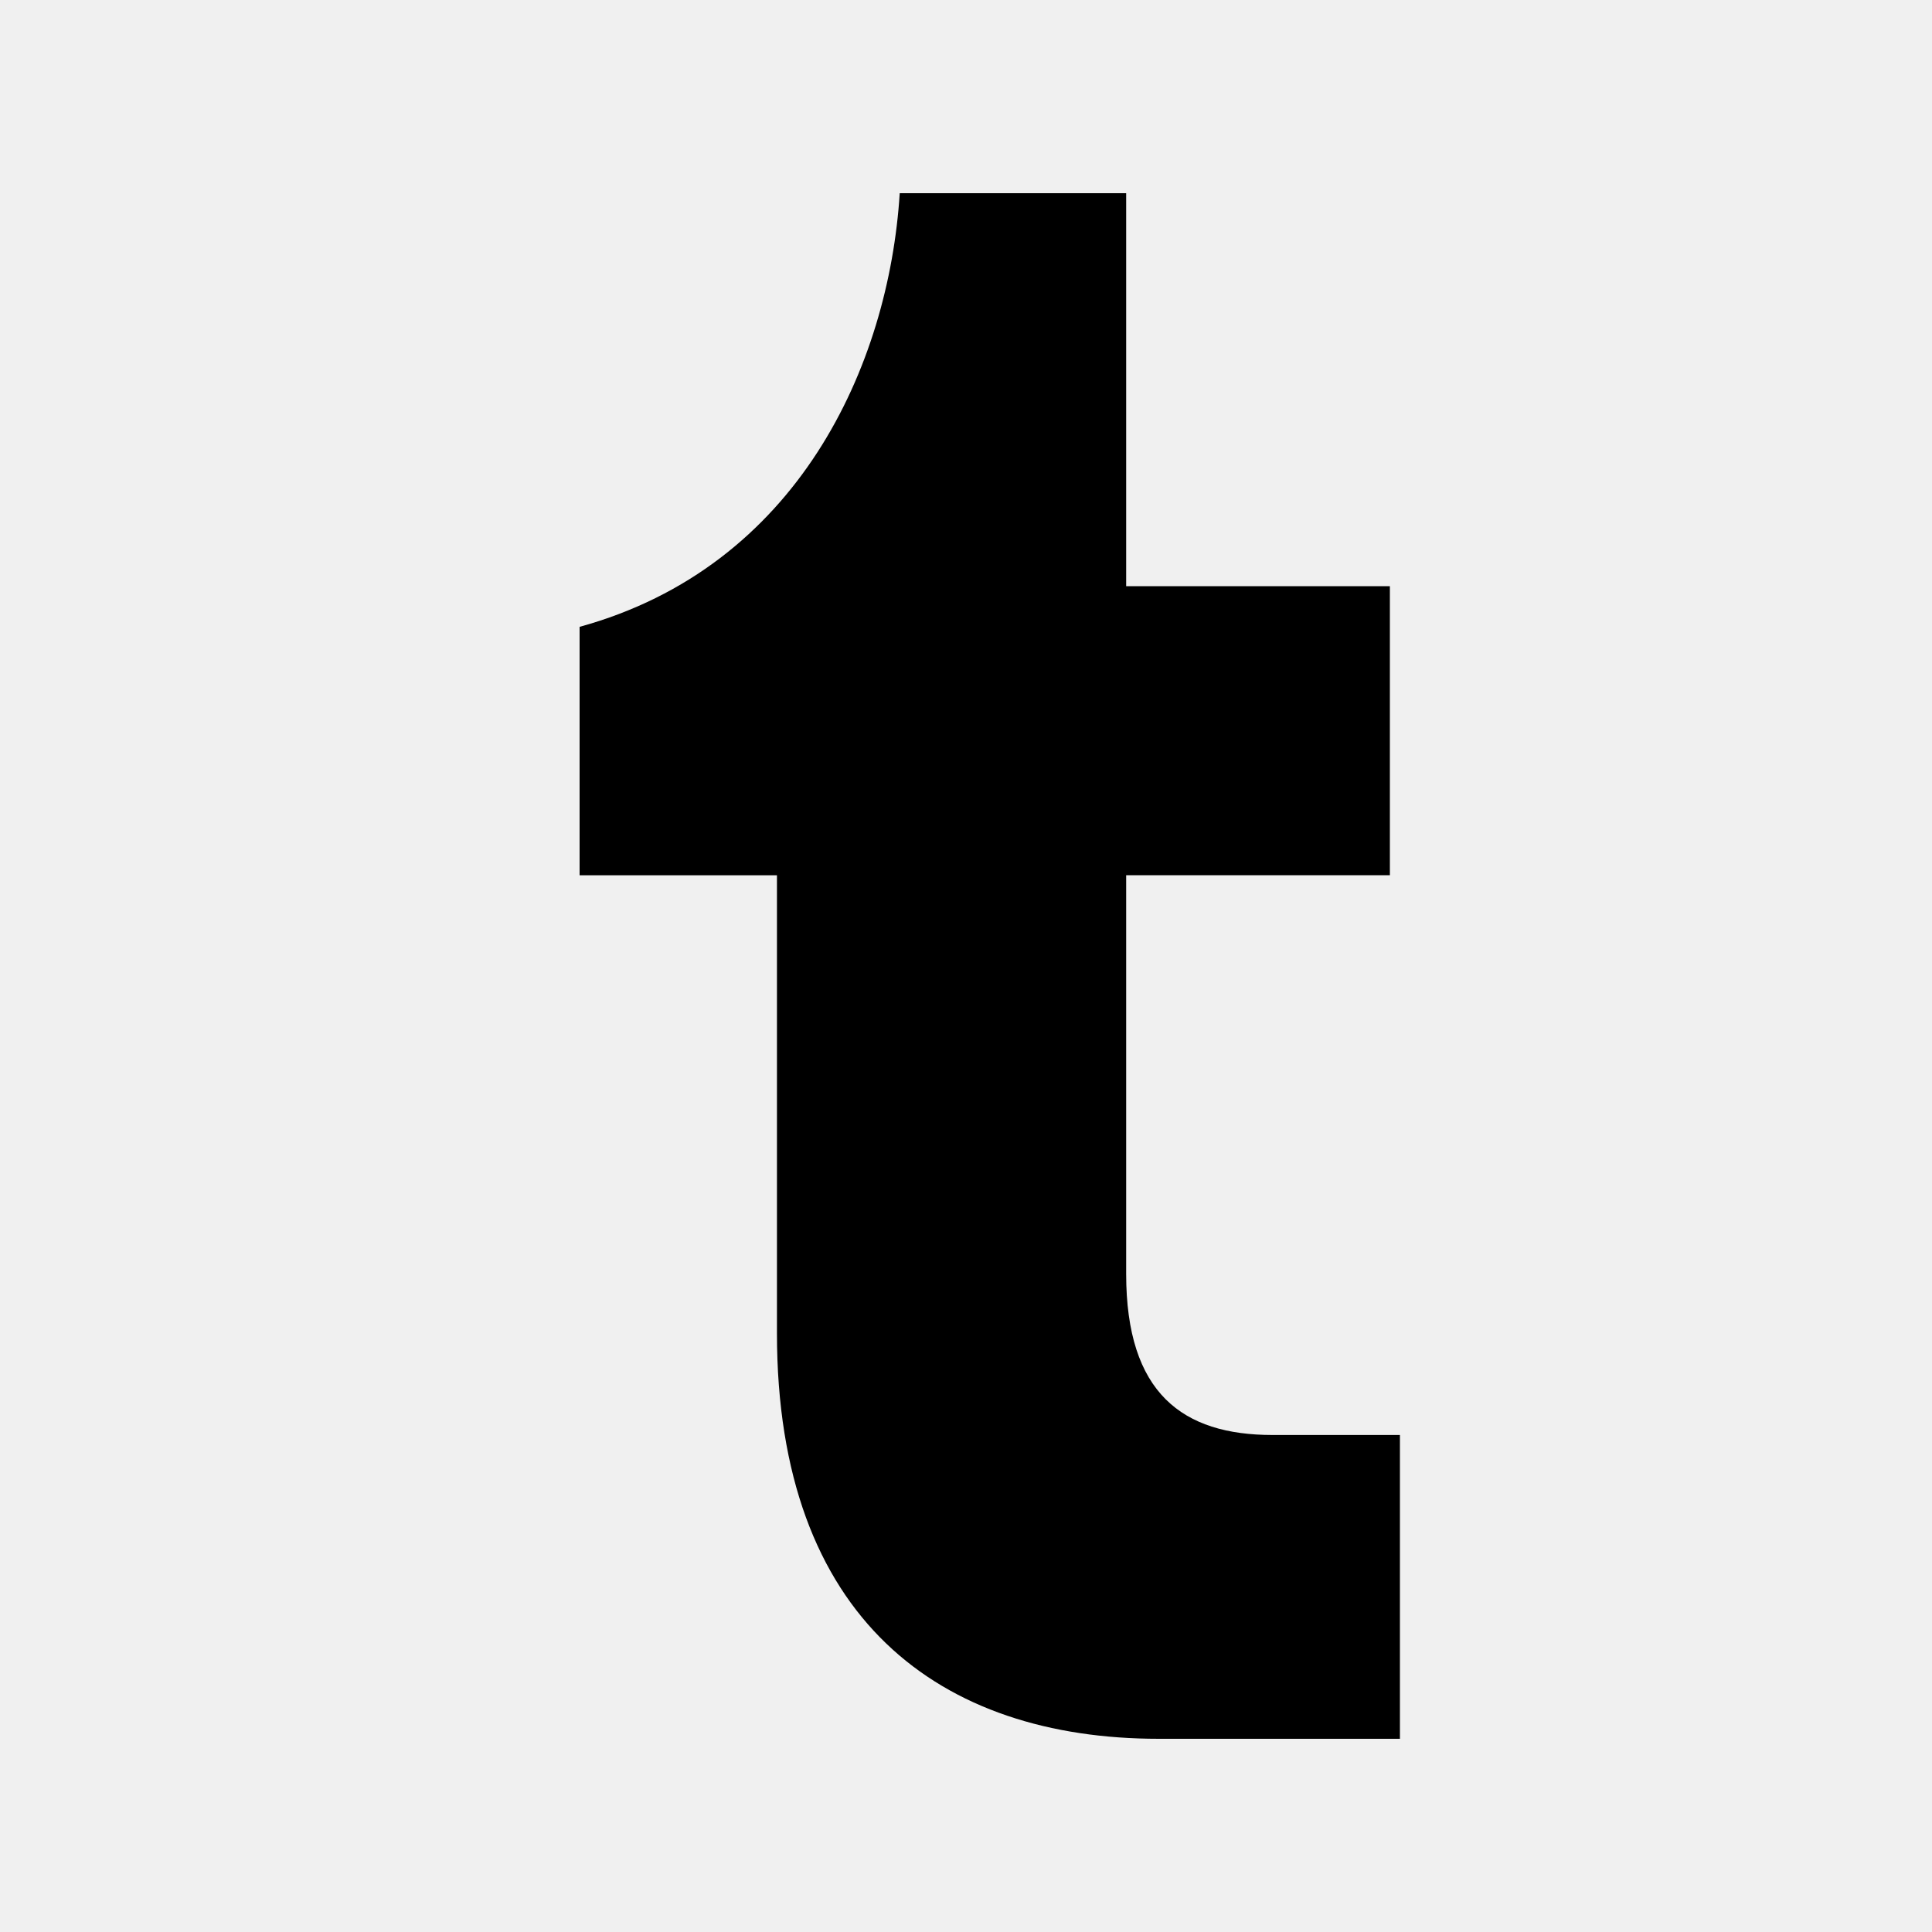
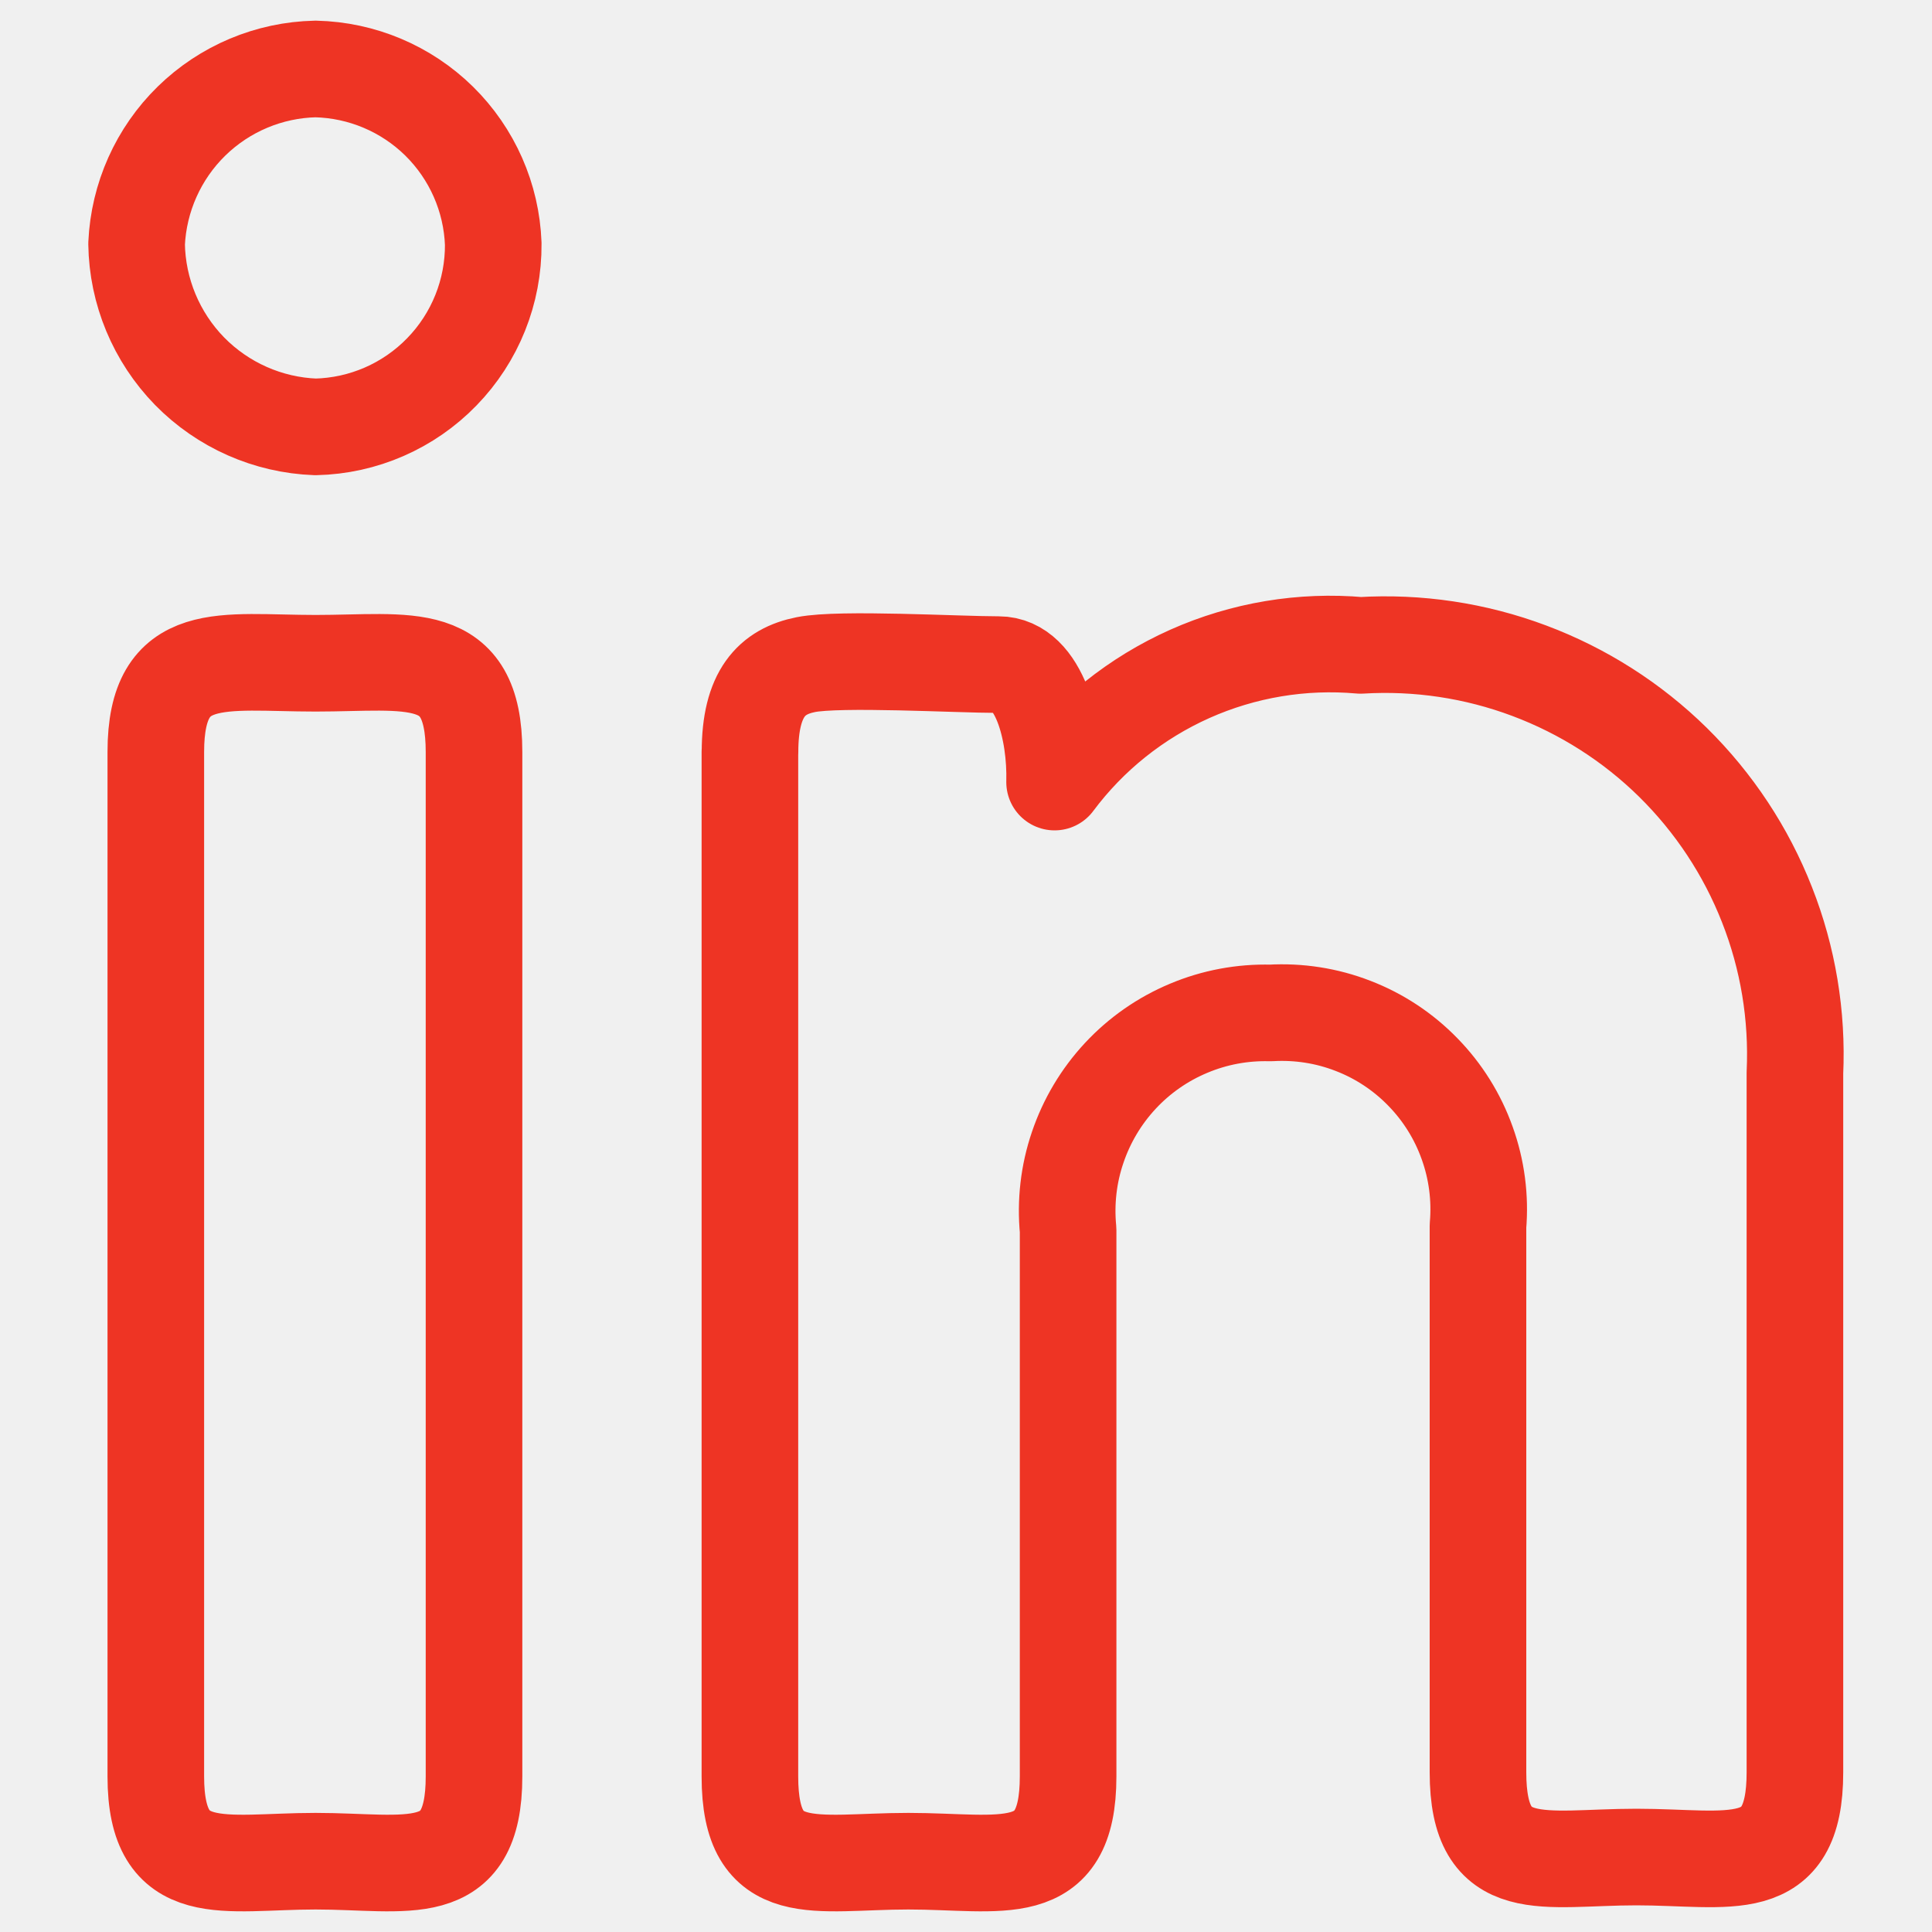
- <svg class="icon icon-tumblr" viewBox="0 0 20 20">
-   <path fill="currentColor" fill-rule="evenodd" d="M11.997 18c-2.26 0-3.954-1.235-3.954-4.198V9.061H6V6.489C8.26 5.867 9.201 3.787 9.314 2h2.344v4.068h2.73V9.06h-2.73v4.128c0 1.235.584 1.667 1.516 1.667h1.318V18z" clip-rule="evenodd" />
+ <svg xmlns="http://www.w3.org/2000/svg" width="20" height="20" viewBox="0 0 20 20" fill="none">
+   <g clip-path="url(#clip0_16_34405)">
+     <path d="M5.106 2.524C5.11 3.018 4.919 3.494 4.575 3.848C4.231 4.203 3.761 4.408 3.267 4.419C2.774 4.401 2.307 4.194 1.962 3.842C1.618 3.489 1.421 3.017 1.414 2.524C1.436 2.044 1.639 1.589 1.983 1.253C2.327 0.917 2.786 0.724 3.267 0.714C3.747 0.725 4.204 0.918 4.546 1.254C4.888 1.591 5.088 2.045 5.106 2.524ZM1.613 7.784C1.613 6.696 2.306 6.866 3.267 6.866C4.229 6.866 4.907 6.696 4.907 7.784V18.39C4.907 19.493 4.214 19.267 3.267 19.267C2.32 19.267 1.613 19.493 1.613 18.39V7.784ZM7.764 7.786C7.764 7.177 7.99 6.95 8.343 6.88C8.696 6.81 9.913 6.88 10.337 6.88C10.761 6.88 10.931 7.573 10.917 8.096C11.28 7.609 11.762 7.224 12.317 6.976C12.871 6.729 13.48 6.627 14.084 6.681C14.678 6.645 15.273 6.734 15.83 6.943C16.388 7.152 16.895 7.475 17.319 7.892C17.743 8.31 18.075 8.812 18.292 9.366C18.51 9.919 18.608 10.513 18.581 11.107V18.347C18.581 19.45 17.903 19.224 16.94 19.224C15.979 19.224 15.3 19.45 15.3 18.347V12.691C15.325 12.4 15.287 12.107 15.188 11.832C15.09 11.557 14.934 11.307 14.73 11.098C14.526 10.888 14.28 10.725 14.007 10.62C13.735 10.514 13.443 10.469 13.151 10.486C12.861 10.478 12.572 10.532 12.304 10.645C12.036 10.757 11.795 10.925 11.597 11.138C11.399 11.351 11.249 11.603 11.156 11.878C11.062 12.153 11.029 12.445 11.057 12.734V18.39C11.057 19.493 10.364 19.267 9.403 19.267C8.441 19.267 7.763 19.493 7.763 18.39V7.784L7.764 7.786Z" stroke="#EE3424" stroke-linecap="round" stroke-linejoin="round" />
+   </g>
+   <defs>
+     <clipPath id="clip0_16_34405">
+       <rect width="20" height="20" fill="white" />
+     </clipPath>
+   </defs>
</svg>
